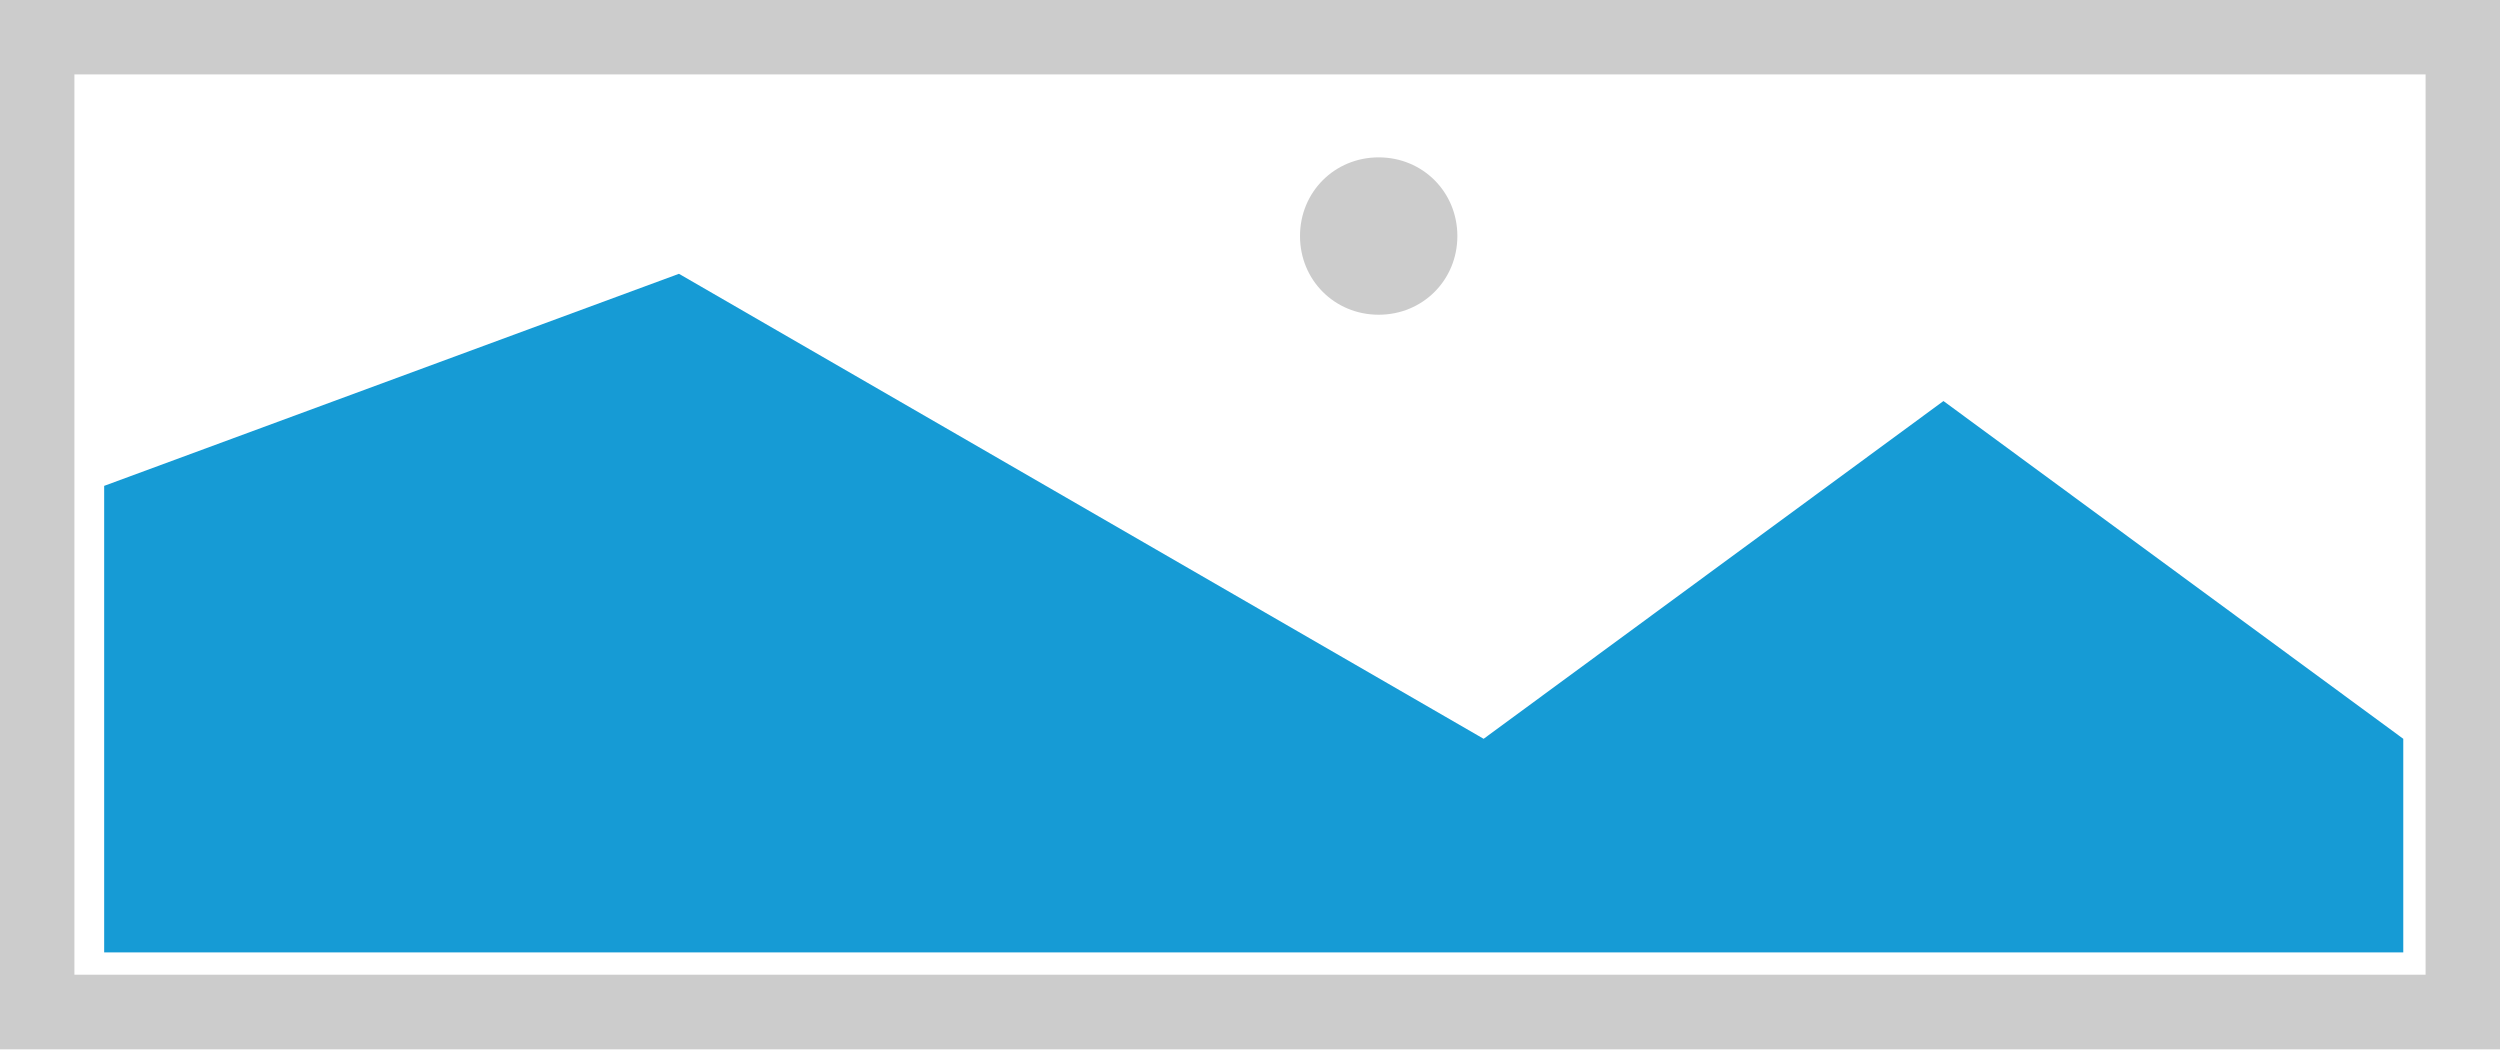
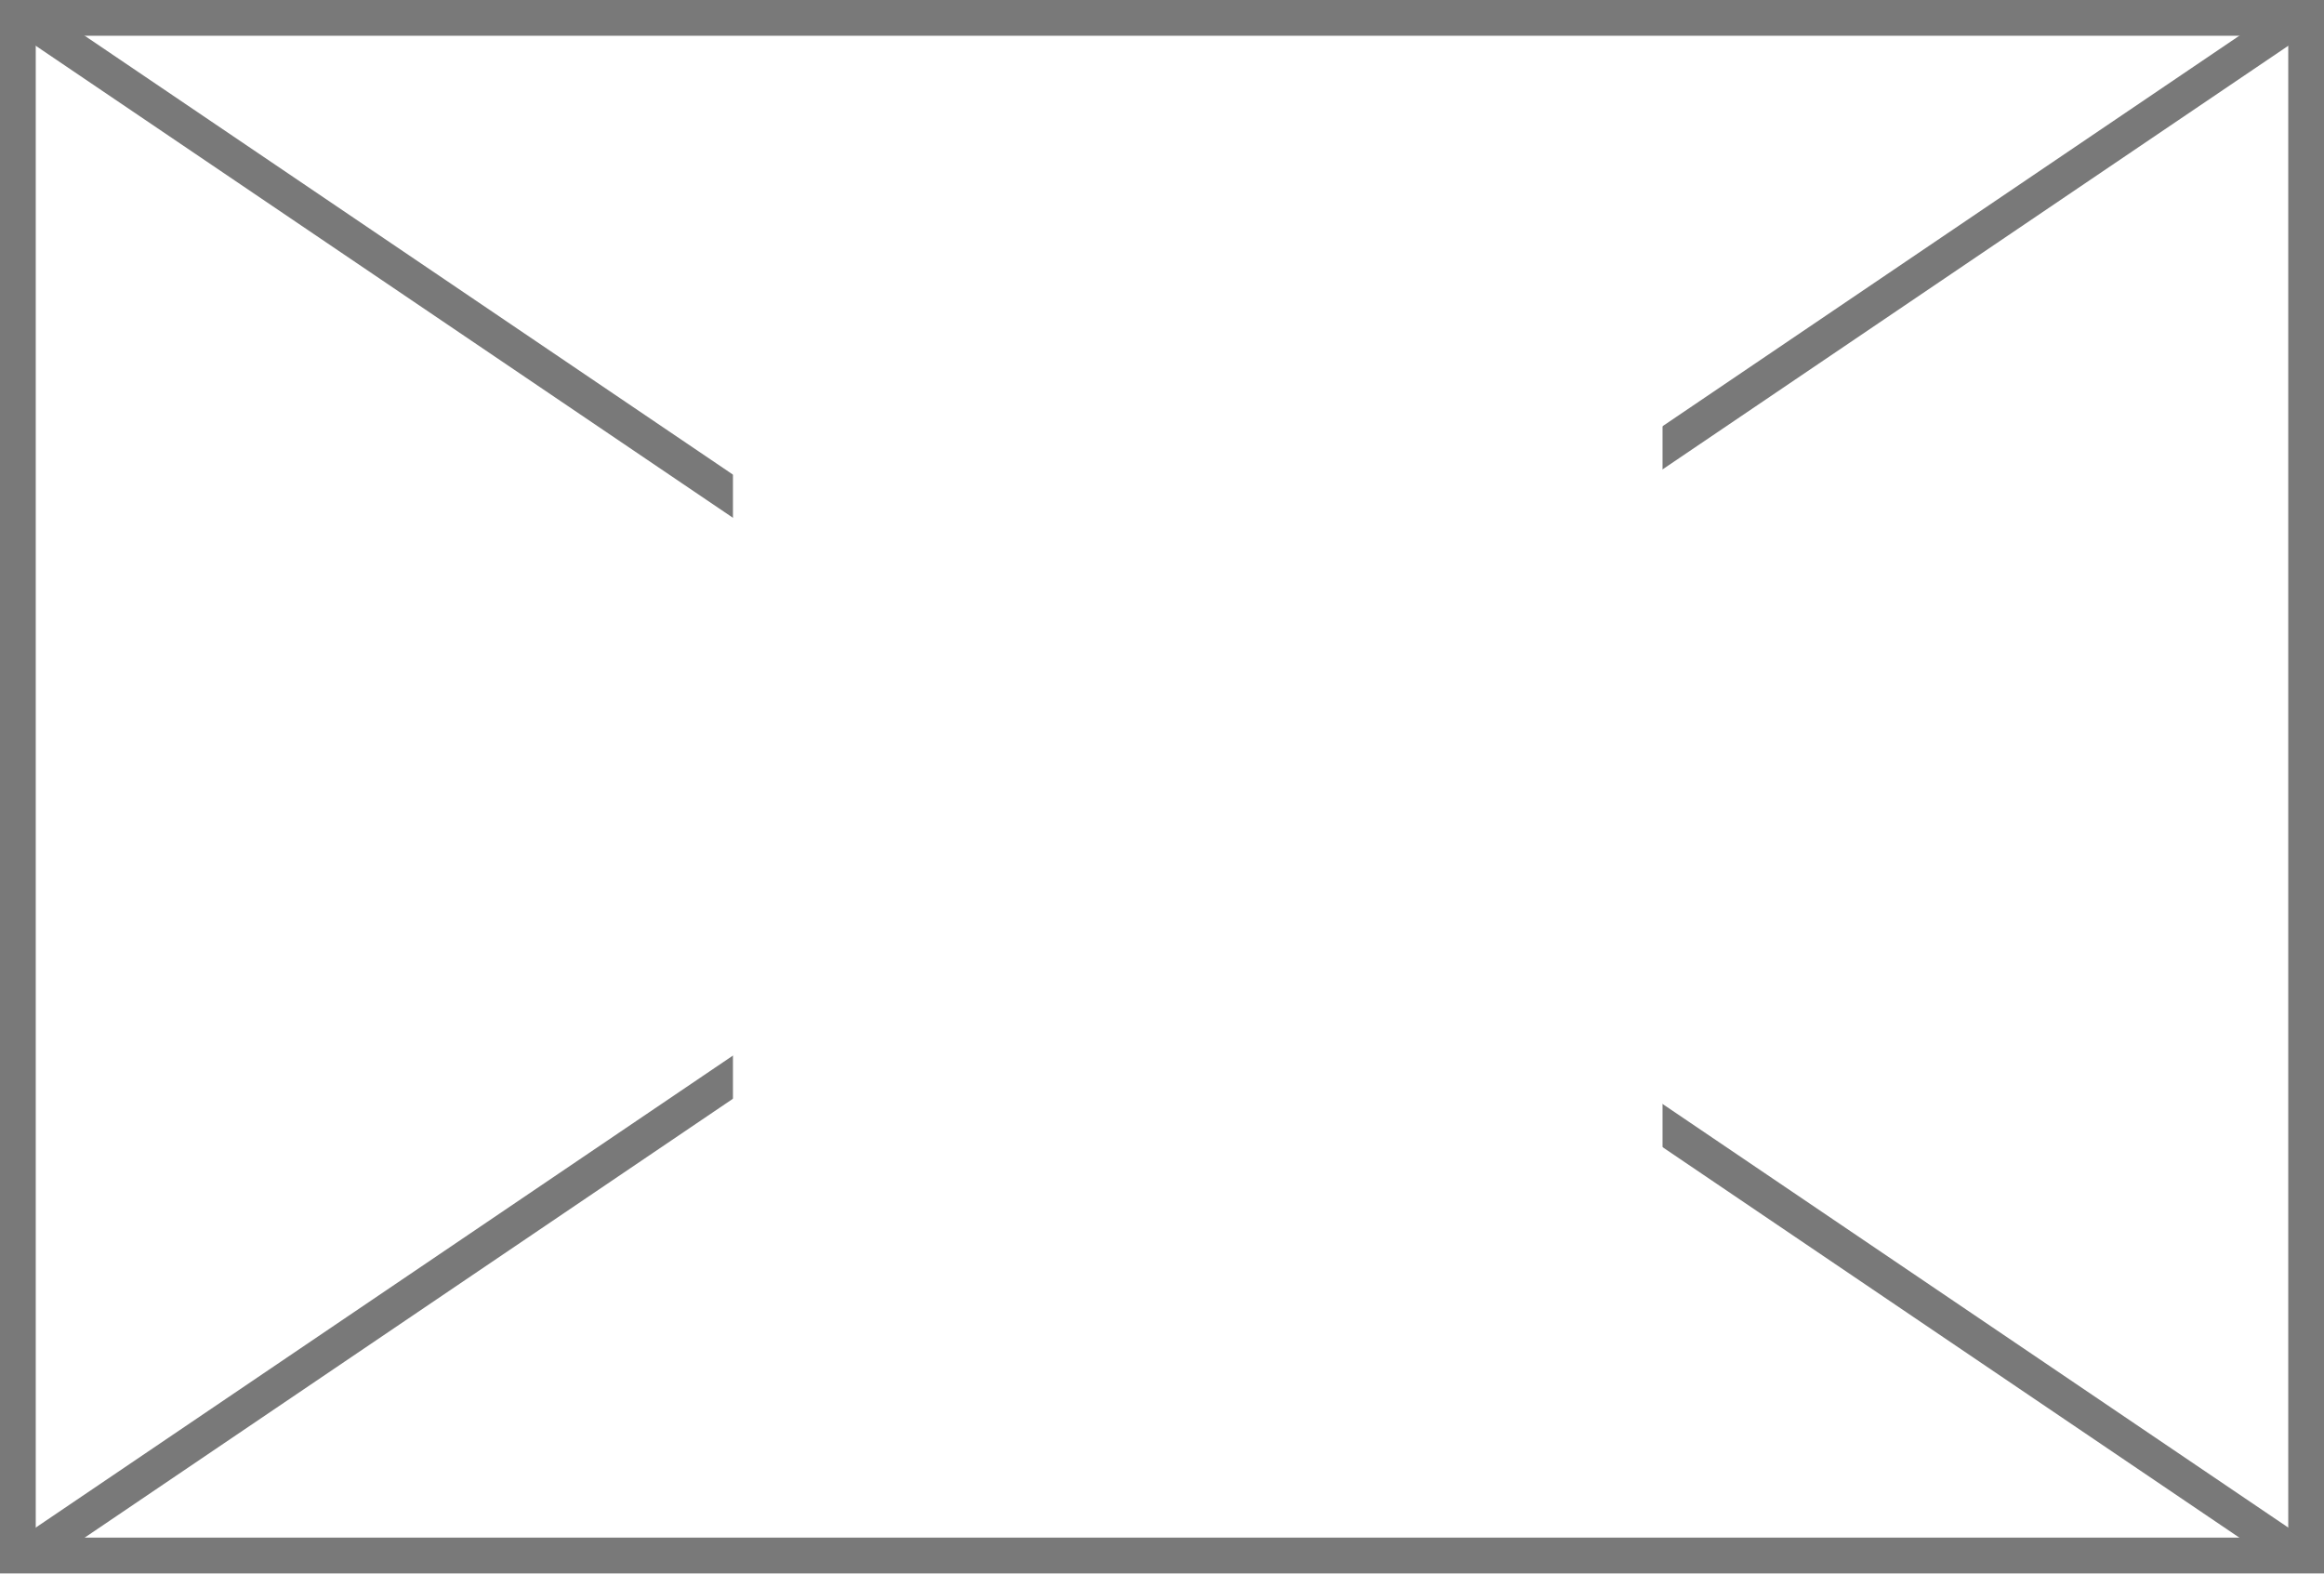
- <svg xmlns="http://www.w3.org/2000/svg" version="1.1" width="336px" height="141px">
-   <g transform="matrix(1 0 0 1 -24 -1246 )">
-     <path d="M 24 1246  L 360 1246  L 360 1387  L 24 1387  L 24 1246  " fill-rule="nonzero" fill="#cccccc" stroke="none" />
-     <path d="M 34 1256  L 350 1256  L 350 1377  L 34 1377  L 34 1256  " fill-rule="nonzero" fill="#ffffff" stroke="none" />
-     <path d="M 209.295 1288.3  C 203.373 1288.3  198.72 1283.647  198.72 1277.725  C 198.72 1271.803  203.373 1267.15  209.295 1267.15  C 215.217 1267.15  219.87 1271.803  219.87 1277.725  C 219.87 1283.647  215.217 1288.3  209.295 1288.3  " fill-rule="nonzero" fill="#cccccc" stroke="none" />
-     <path d="M 38 1374  L 38 1311.3  L 115.25 1282.8  L 223.4 1345.296  L 285.2 1299.9  L 347 1345.296  L 347 1374  L 38 1374  " fill-rule="nonzero" fill="#169bd5" stroke="none" />
+ <svg xmlns="http://www.w3.org/2000/svg" version="1.1" width="65px" height="44px">
+   <defs>
+     <mask fill="white" id="clip135">
+       <path d="M 224.5 216  L 250.5 216  L 250.5 250  L 224.5 250  Z M 204 210  L 269 210  L 269 254  L 204 254  Z " fill-rule="evenodd" />
+     </mask>
+   </defs>
+   <g transform="matrix(1 0 0 1 -204 -210 )">
+     <path d="M 204.5 210.5  L 268.5 210.5  L 268.5 253.5  L 204.5 253.5  L 204.5 210.5  Z " fill-rule="nonzero" fill="#ffffff" stroke="none" fill-opacity="0.992" />
+     <path d="M 204.5 210.5  L 268.5 210.5  L 268.5 253.5  L 204.5 253.5  L 204.5 210.5  Z " stroke-width="1" stroke="#797979" fill="none" />
+     <path d="M 204.612 210.414  L 268.388 253.586  M 268.388 210.414  L 204.612 253.586  " stroke-width="1" stroke="#797979" fill="none" mask="url(#clip135)" />
  </g>
</svg>
